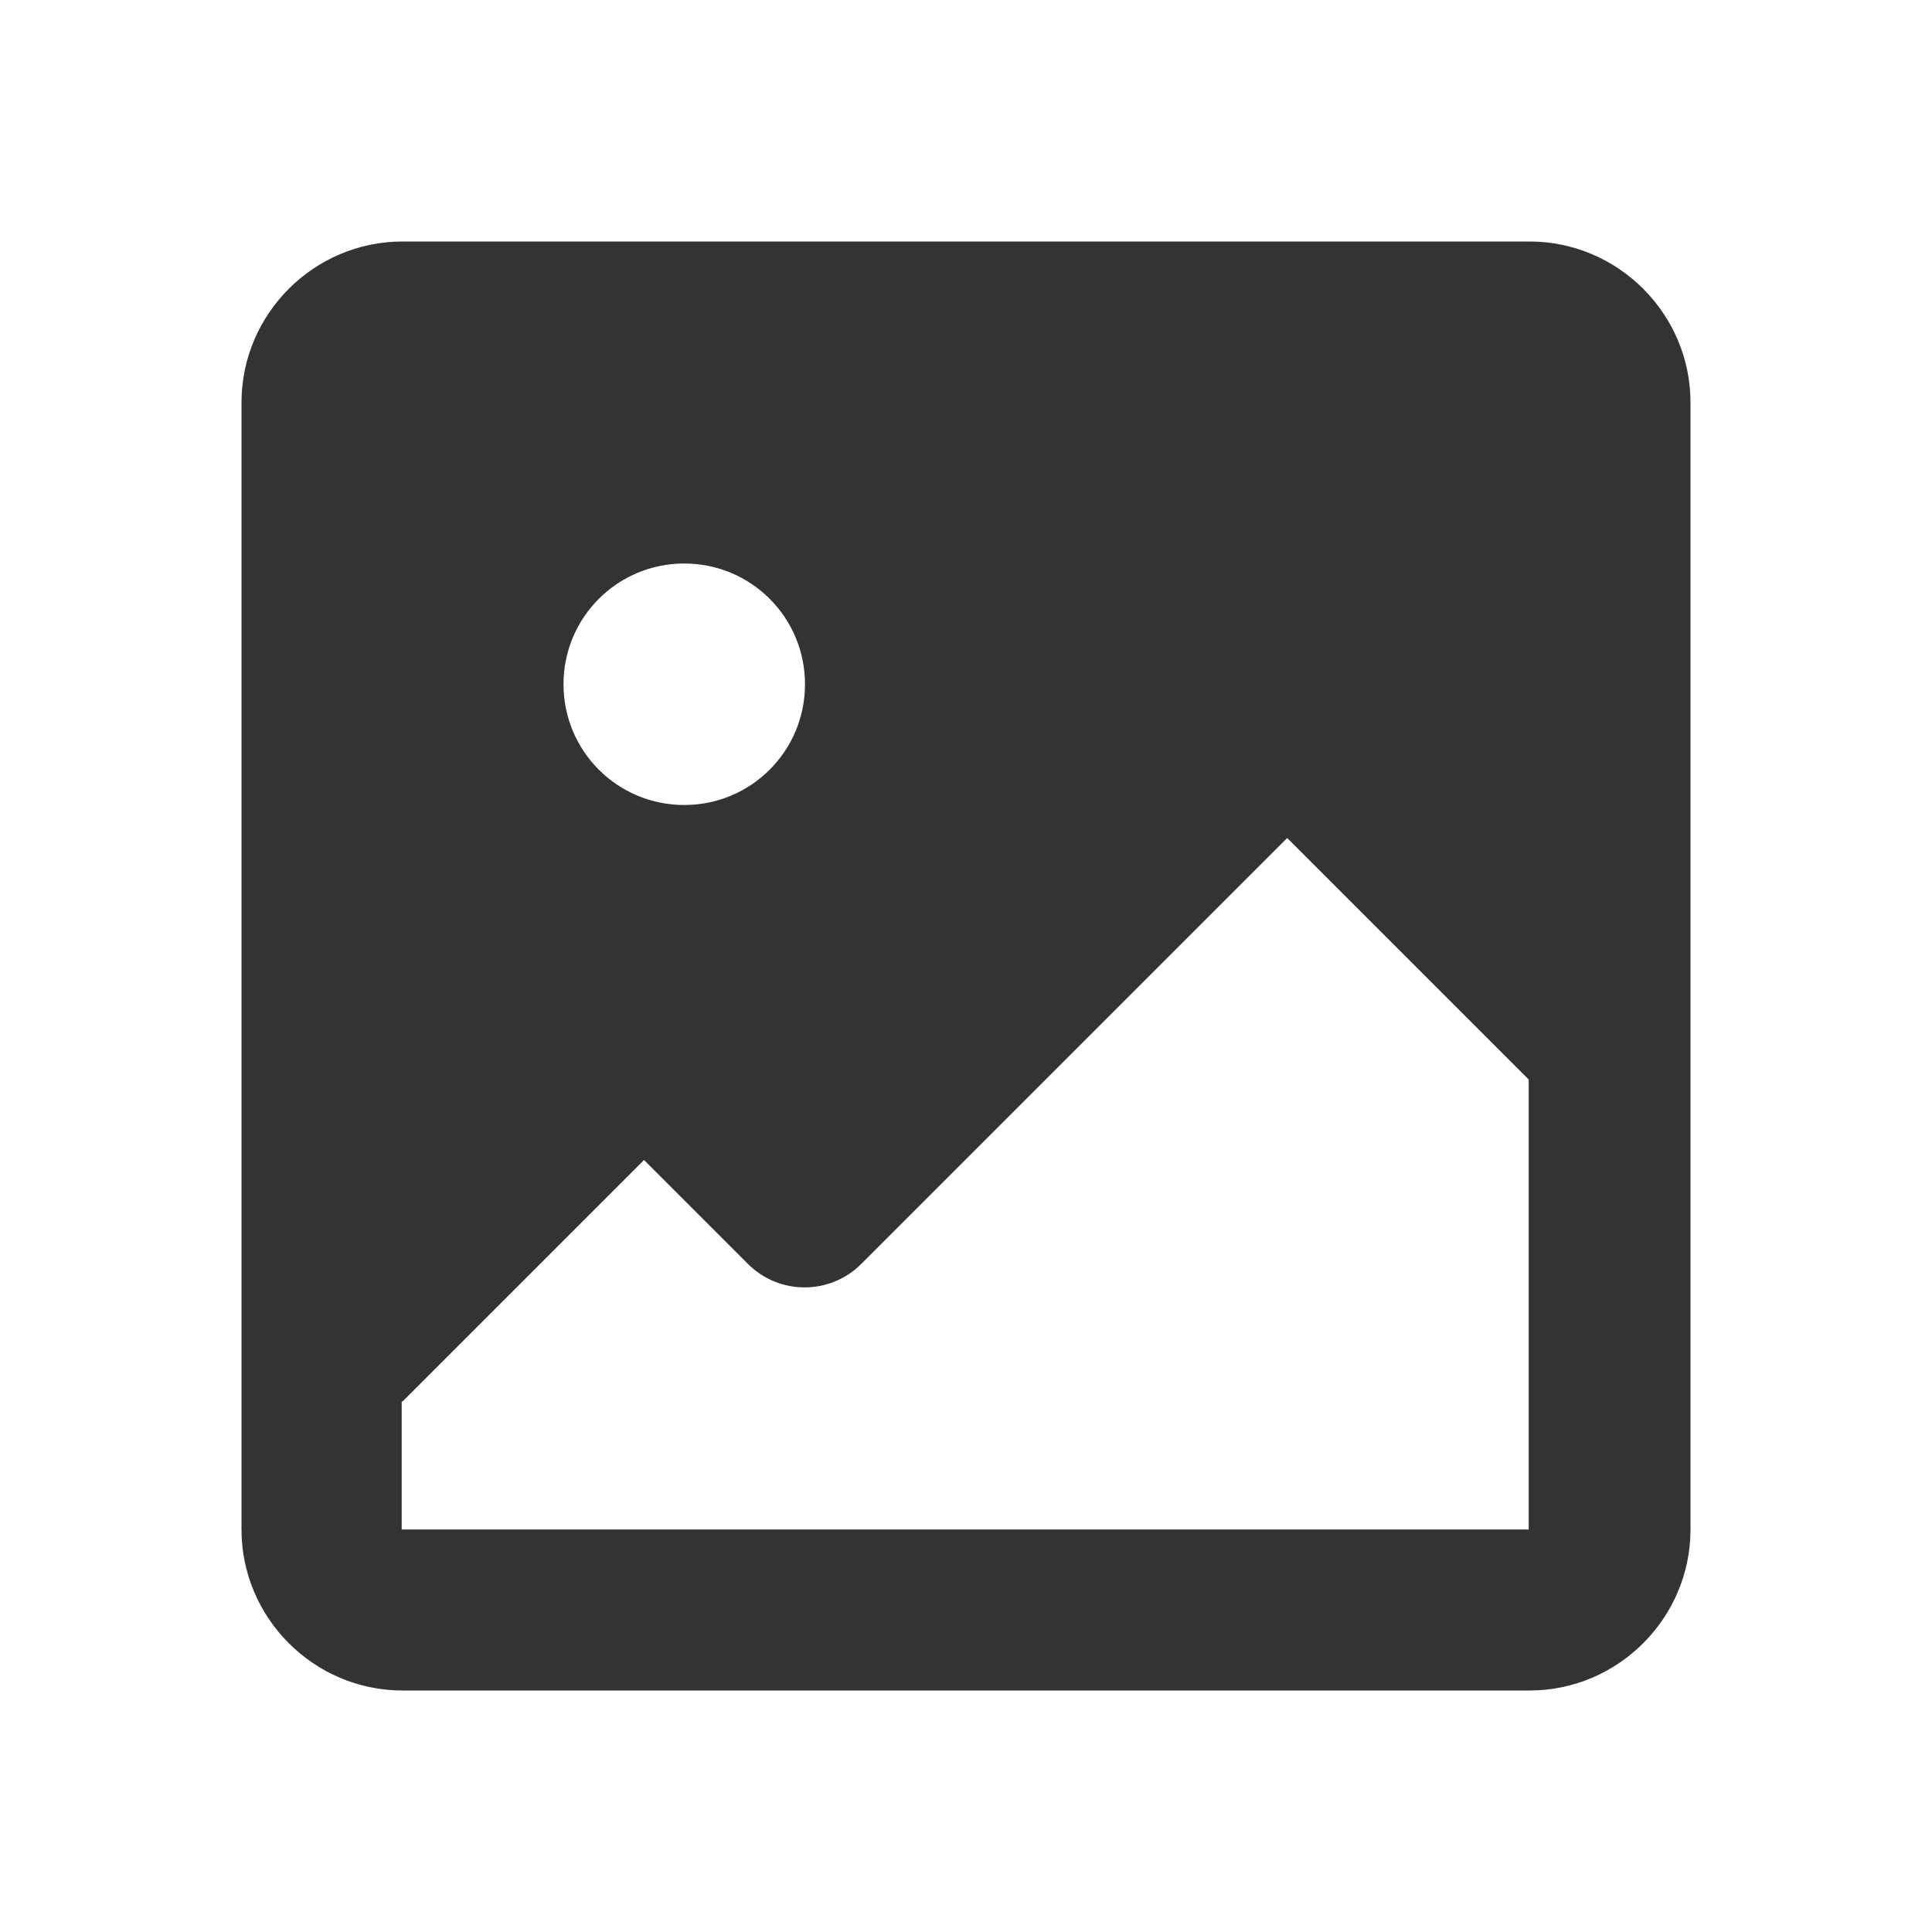
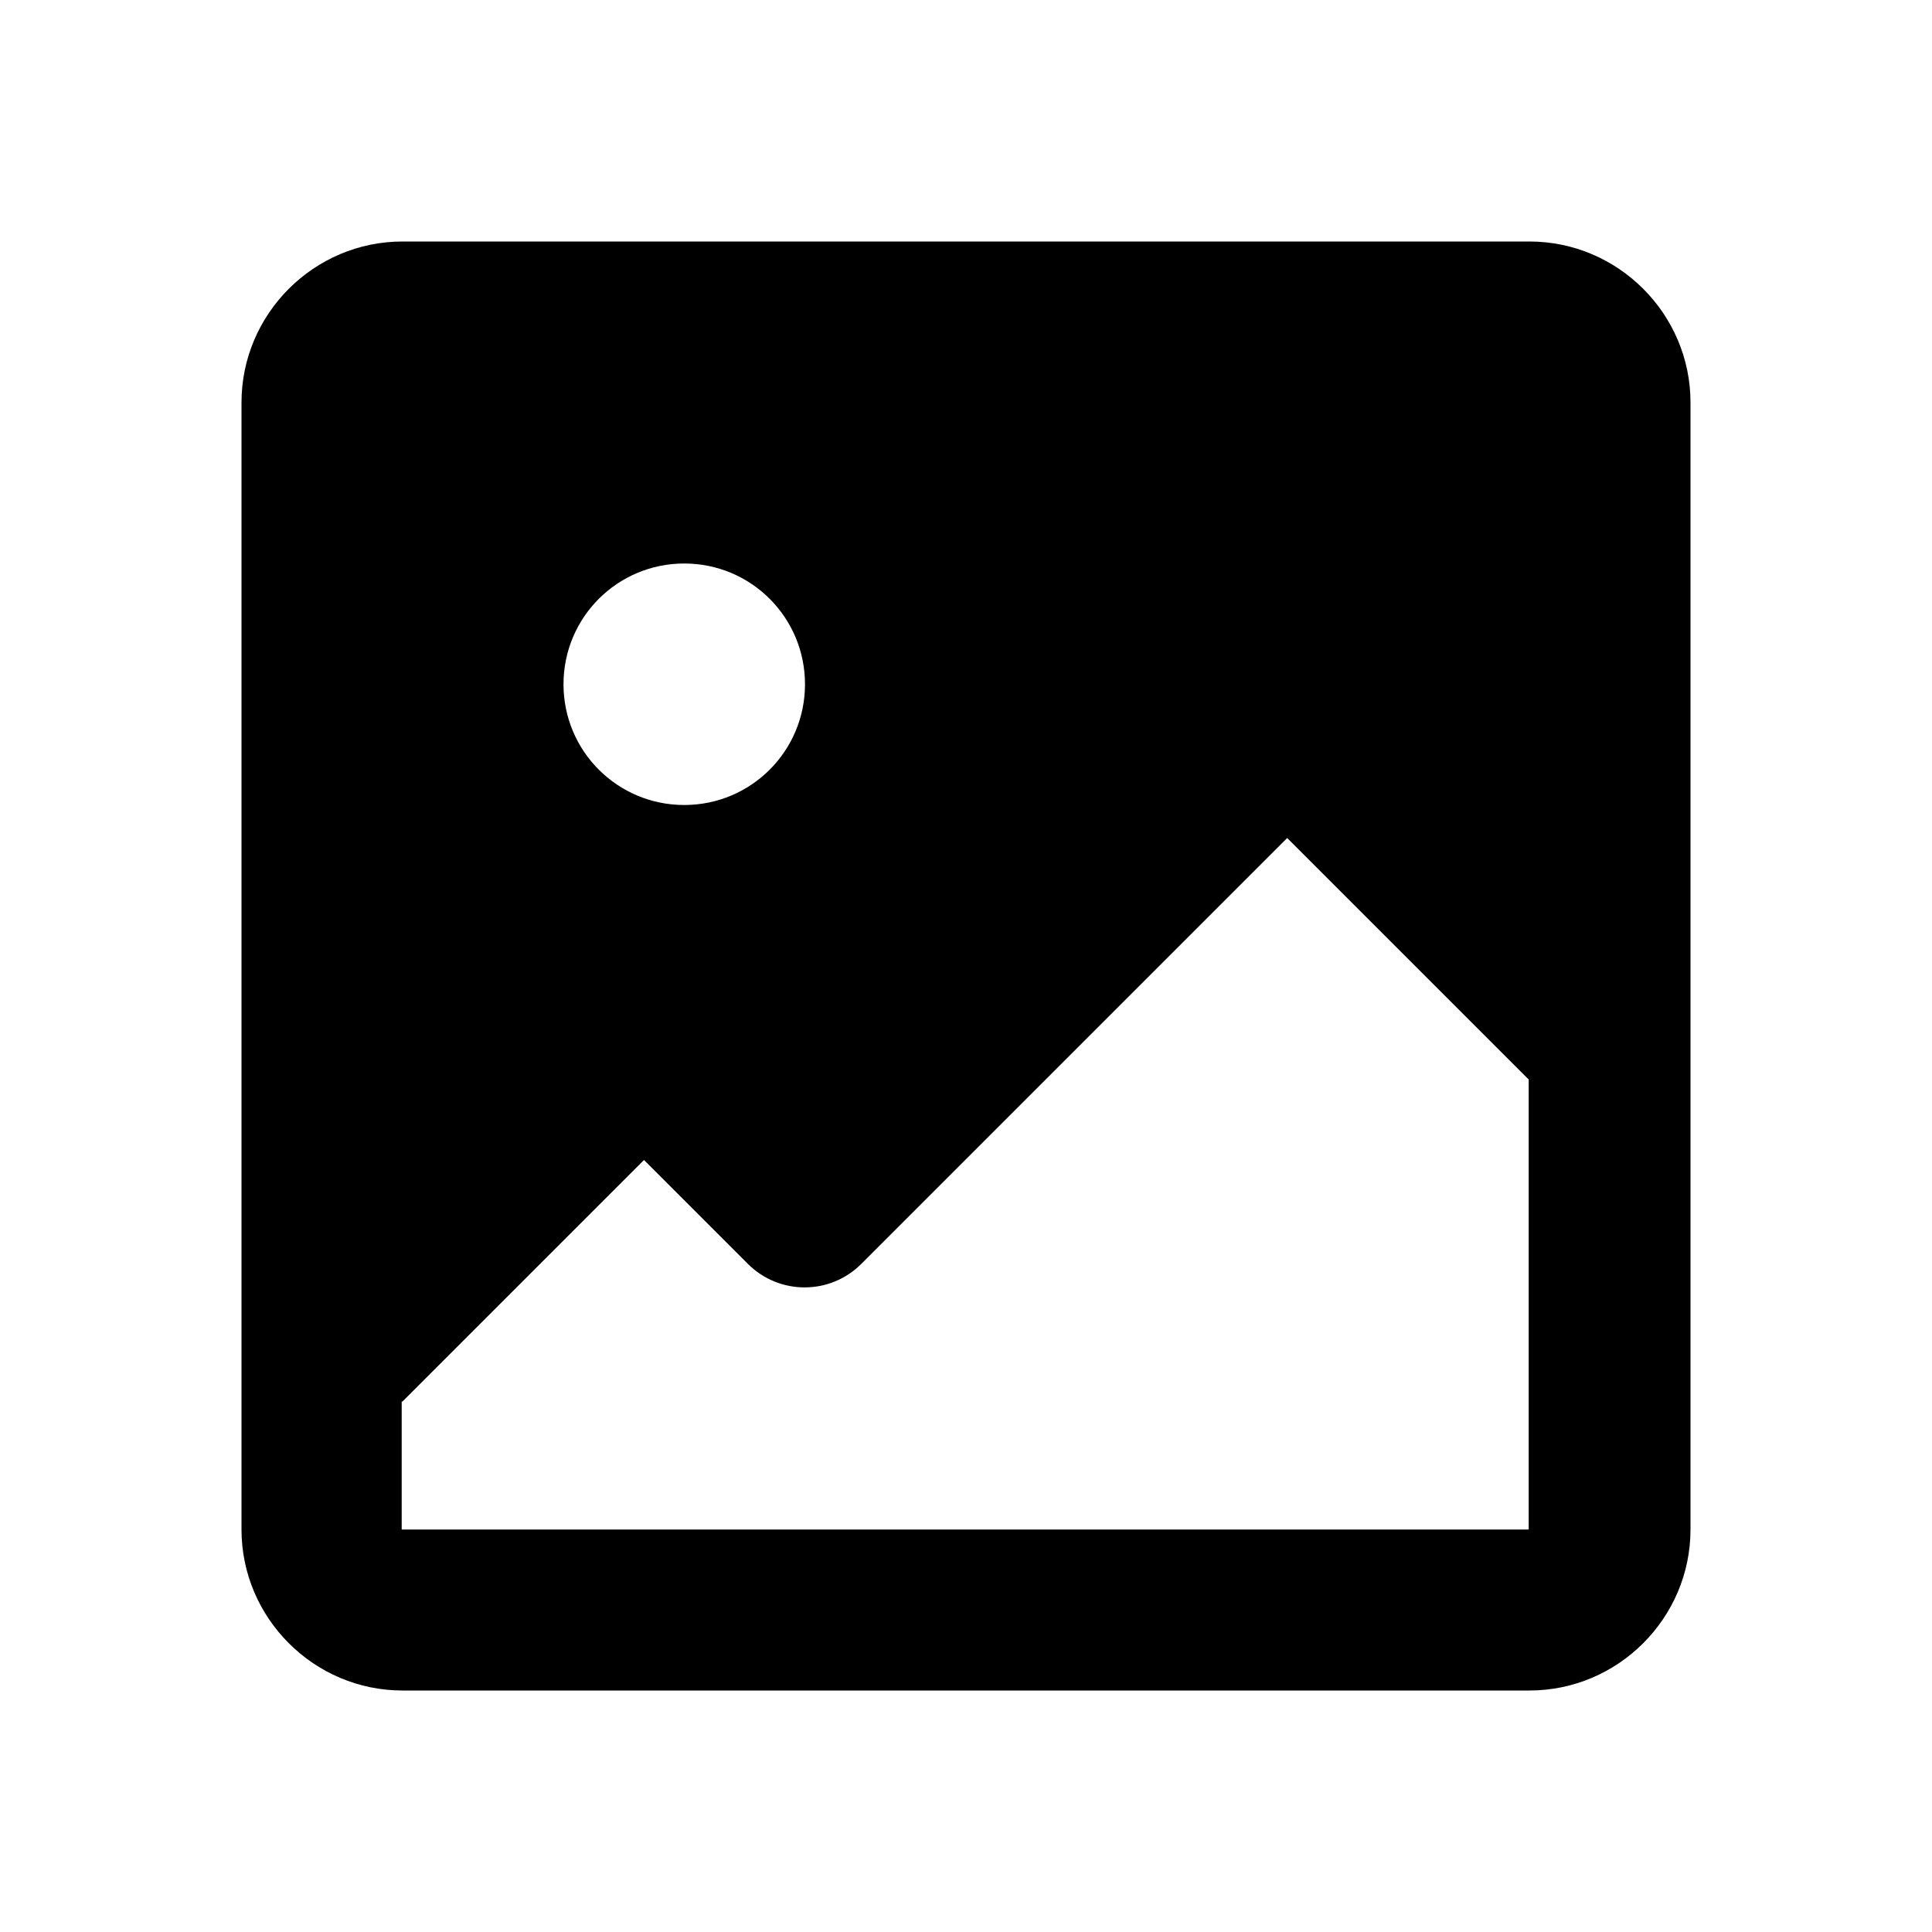
- <svg xmlns="http://www.w3.org/2000/svg" width="24" height="24" viewBox="0 0 24 24" fill="none">
-   <path d="M5 21H19C20.1 21 21 20.1 21 19V5C21 3.9 20.1 3 19 3H5C3.9 3 3 3.9 3 5V19C3 20.1 3.9 21 5 21ZM8.5 7C9.33 7 10 7.67 10 8.5C10 9.33 9.33 10 8.5 10C7.67 10 7 9.33 7 8.5C7 7.67 7.67 7 8.5 7ZM5 17.41L8 14.41L9.29 15.7C9.68 16.09 10.31 16.09 10.7 15.7L15.99 10.41L18.99 13.41V19H4.99V17.41H5Z" fill="#333333" />
+ <svg xmlns="http://www.w3.org/2000/svg" width="24" height="24" viewBox="0 0 24 24" fill="currentColor">
+   <path d="M5 21H19C20.1 21 21 20.1 21 19V5C21 3.9 20.1 3 19 3H5C3.9 3 3 3.9 3 5V19C3 20.1 3.9 21 5 21ZM8.5 7C9.33 7 10 7.67 10 8.5C10 9.33 9.33 10 8.5 10C7.67 10 7 9.33 7 8.5C7 7.67 7.67 7 8.5 7ZM5 17.41L8 14.41L9.29 15.7C9.68 16.09 10.31 16.09 10.7 15.7L15.99 10.41L18.99 13.41V19H4.99V17.41H5Z" />
</svg>
